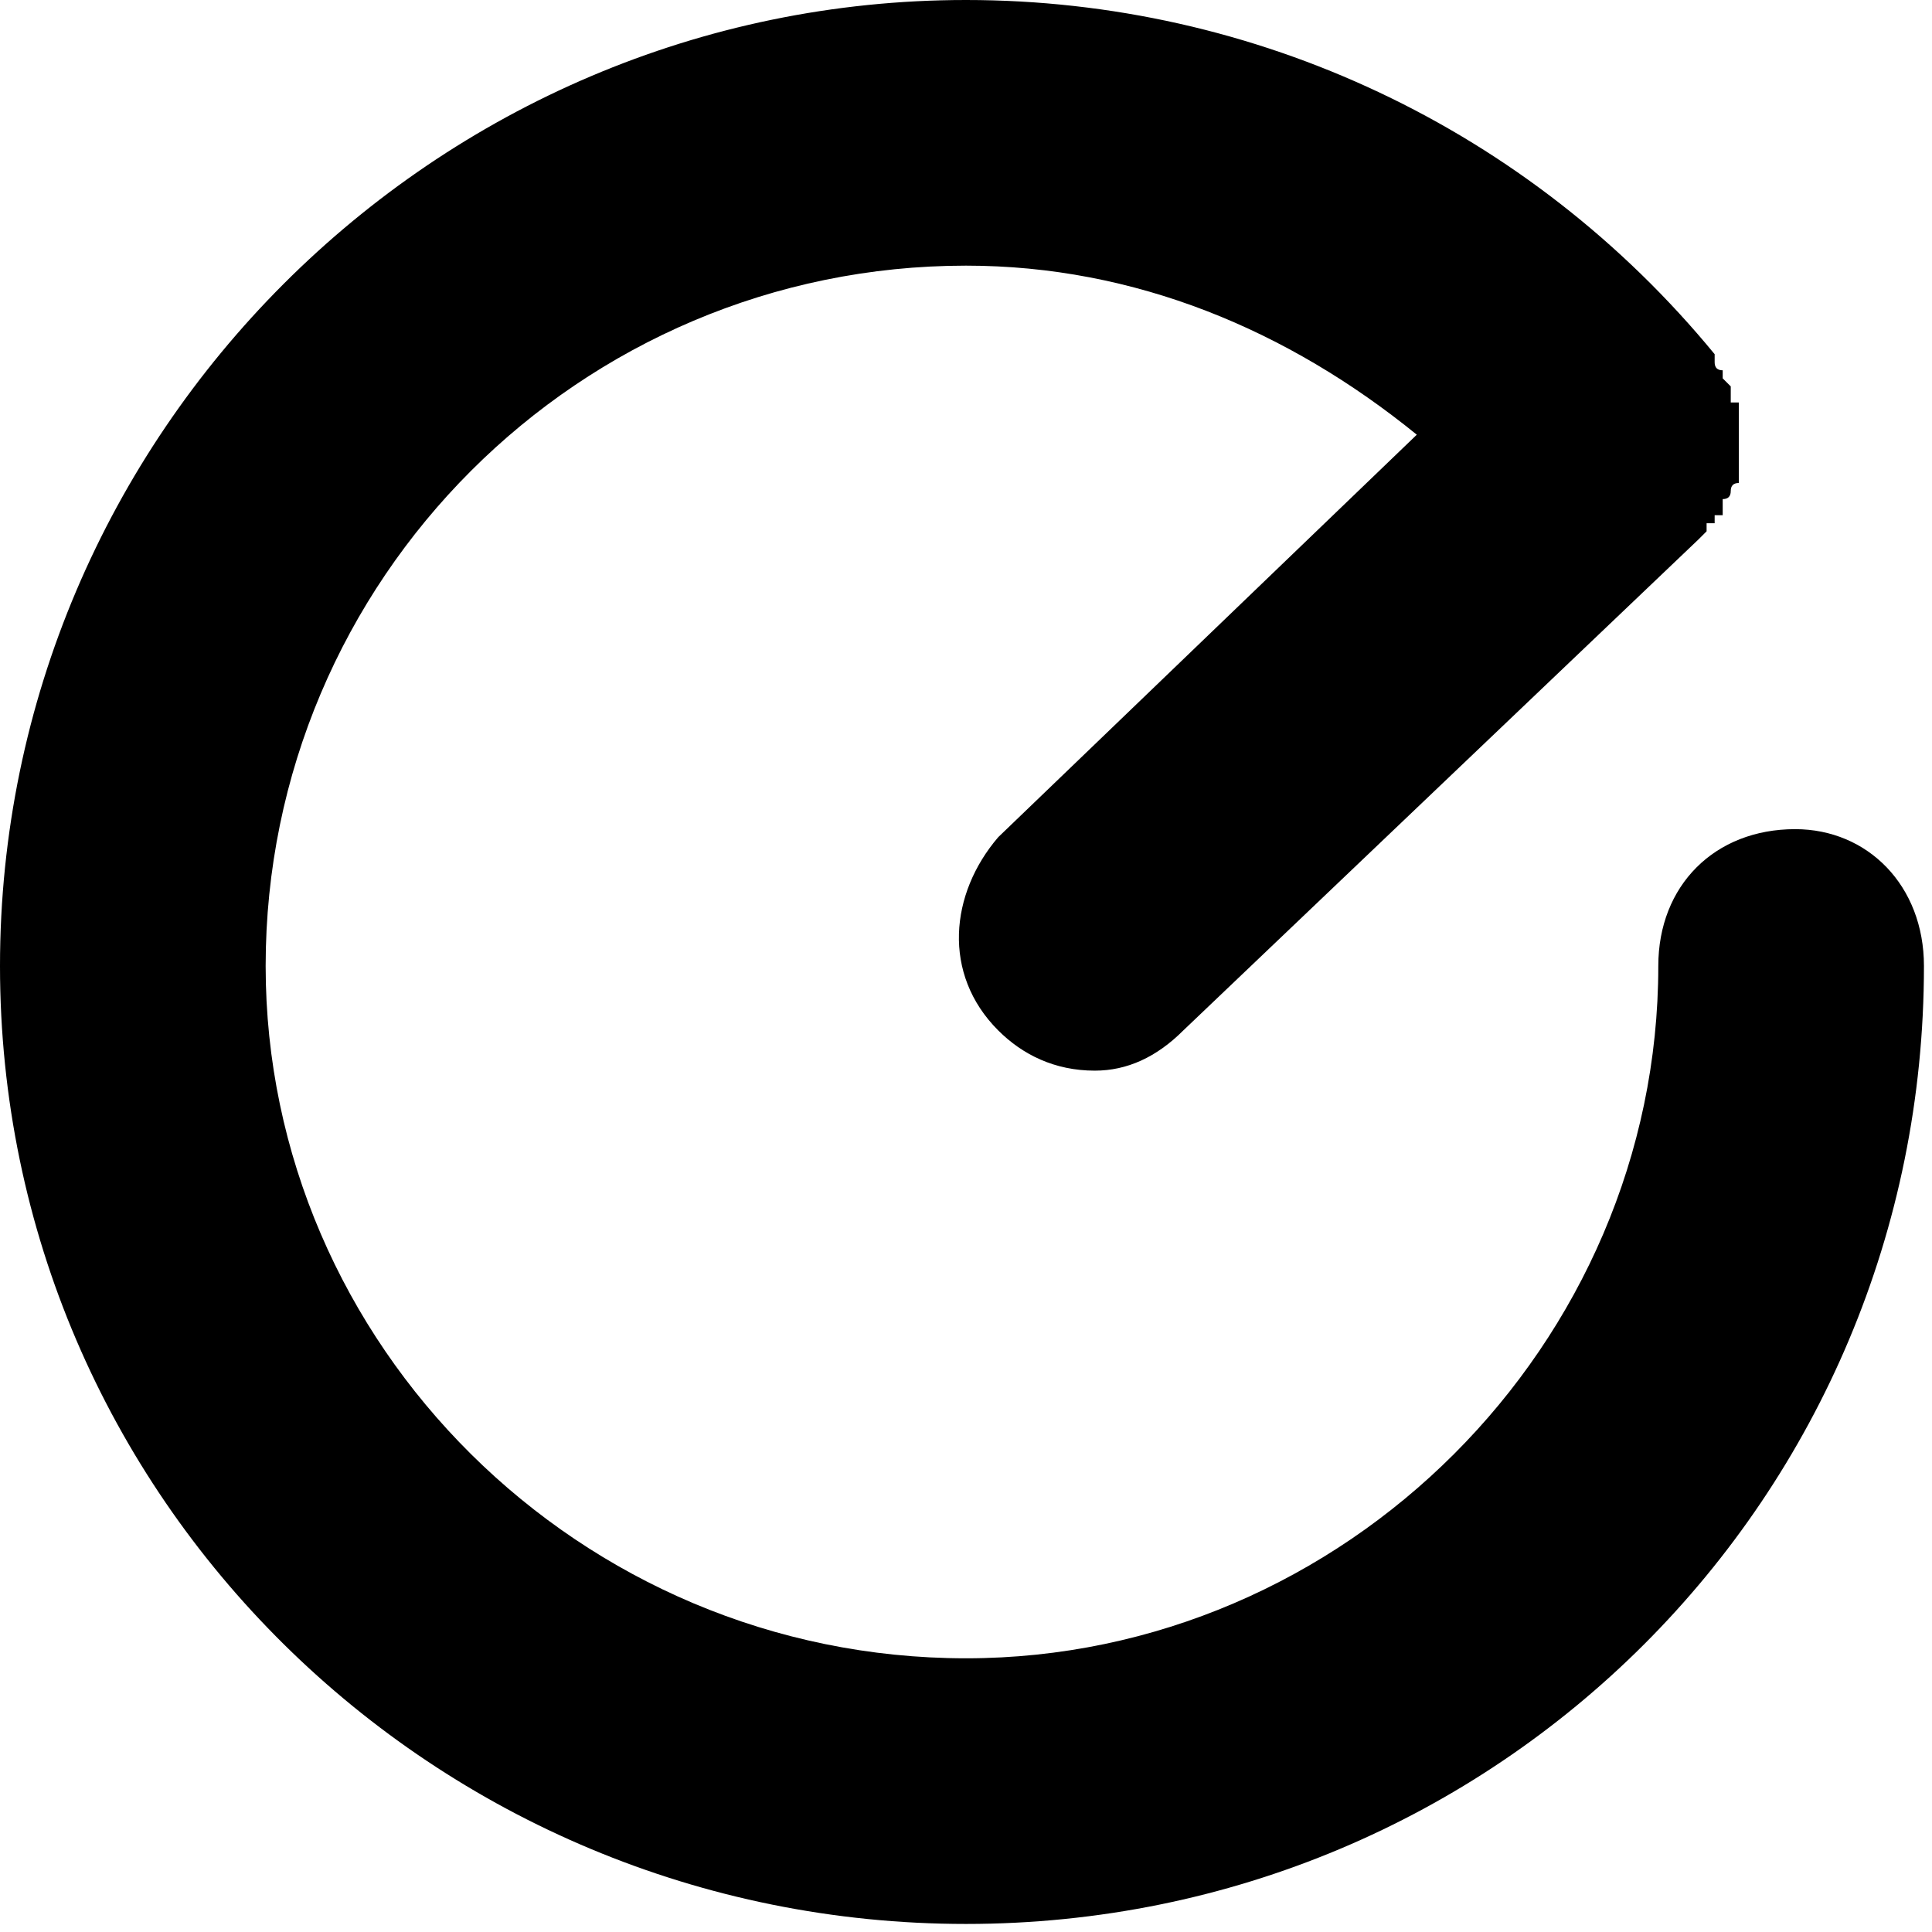
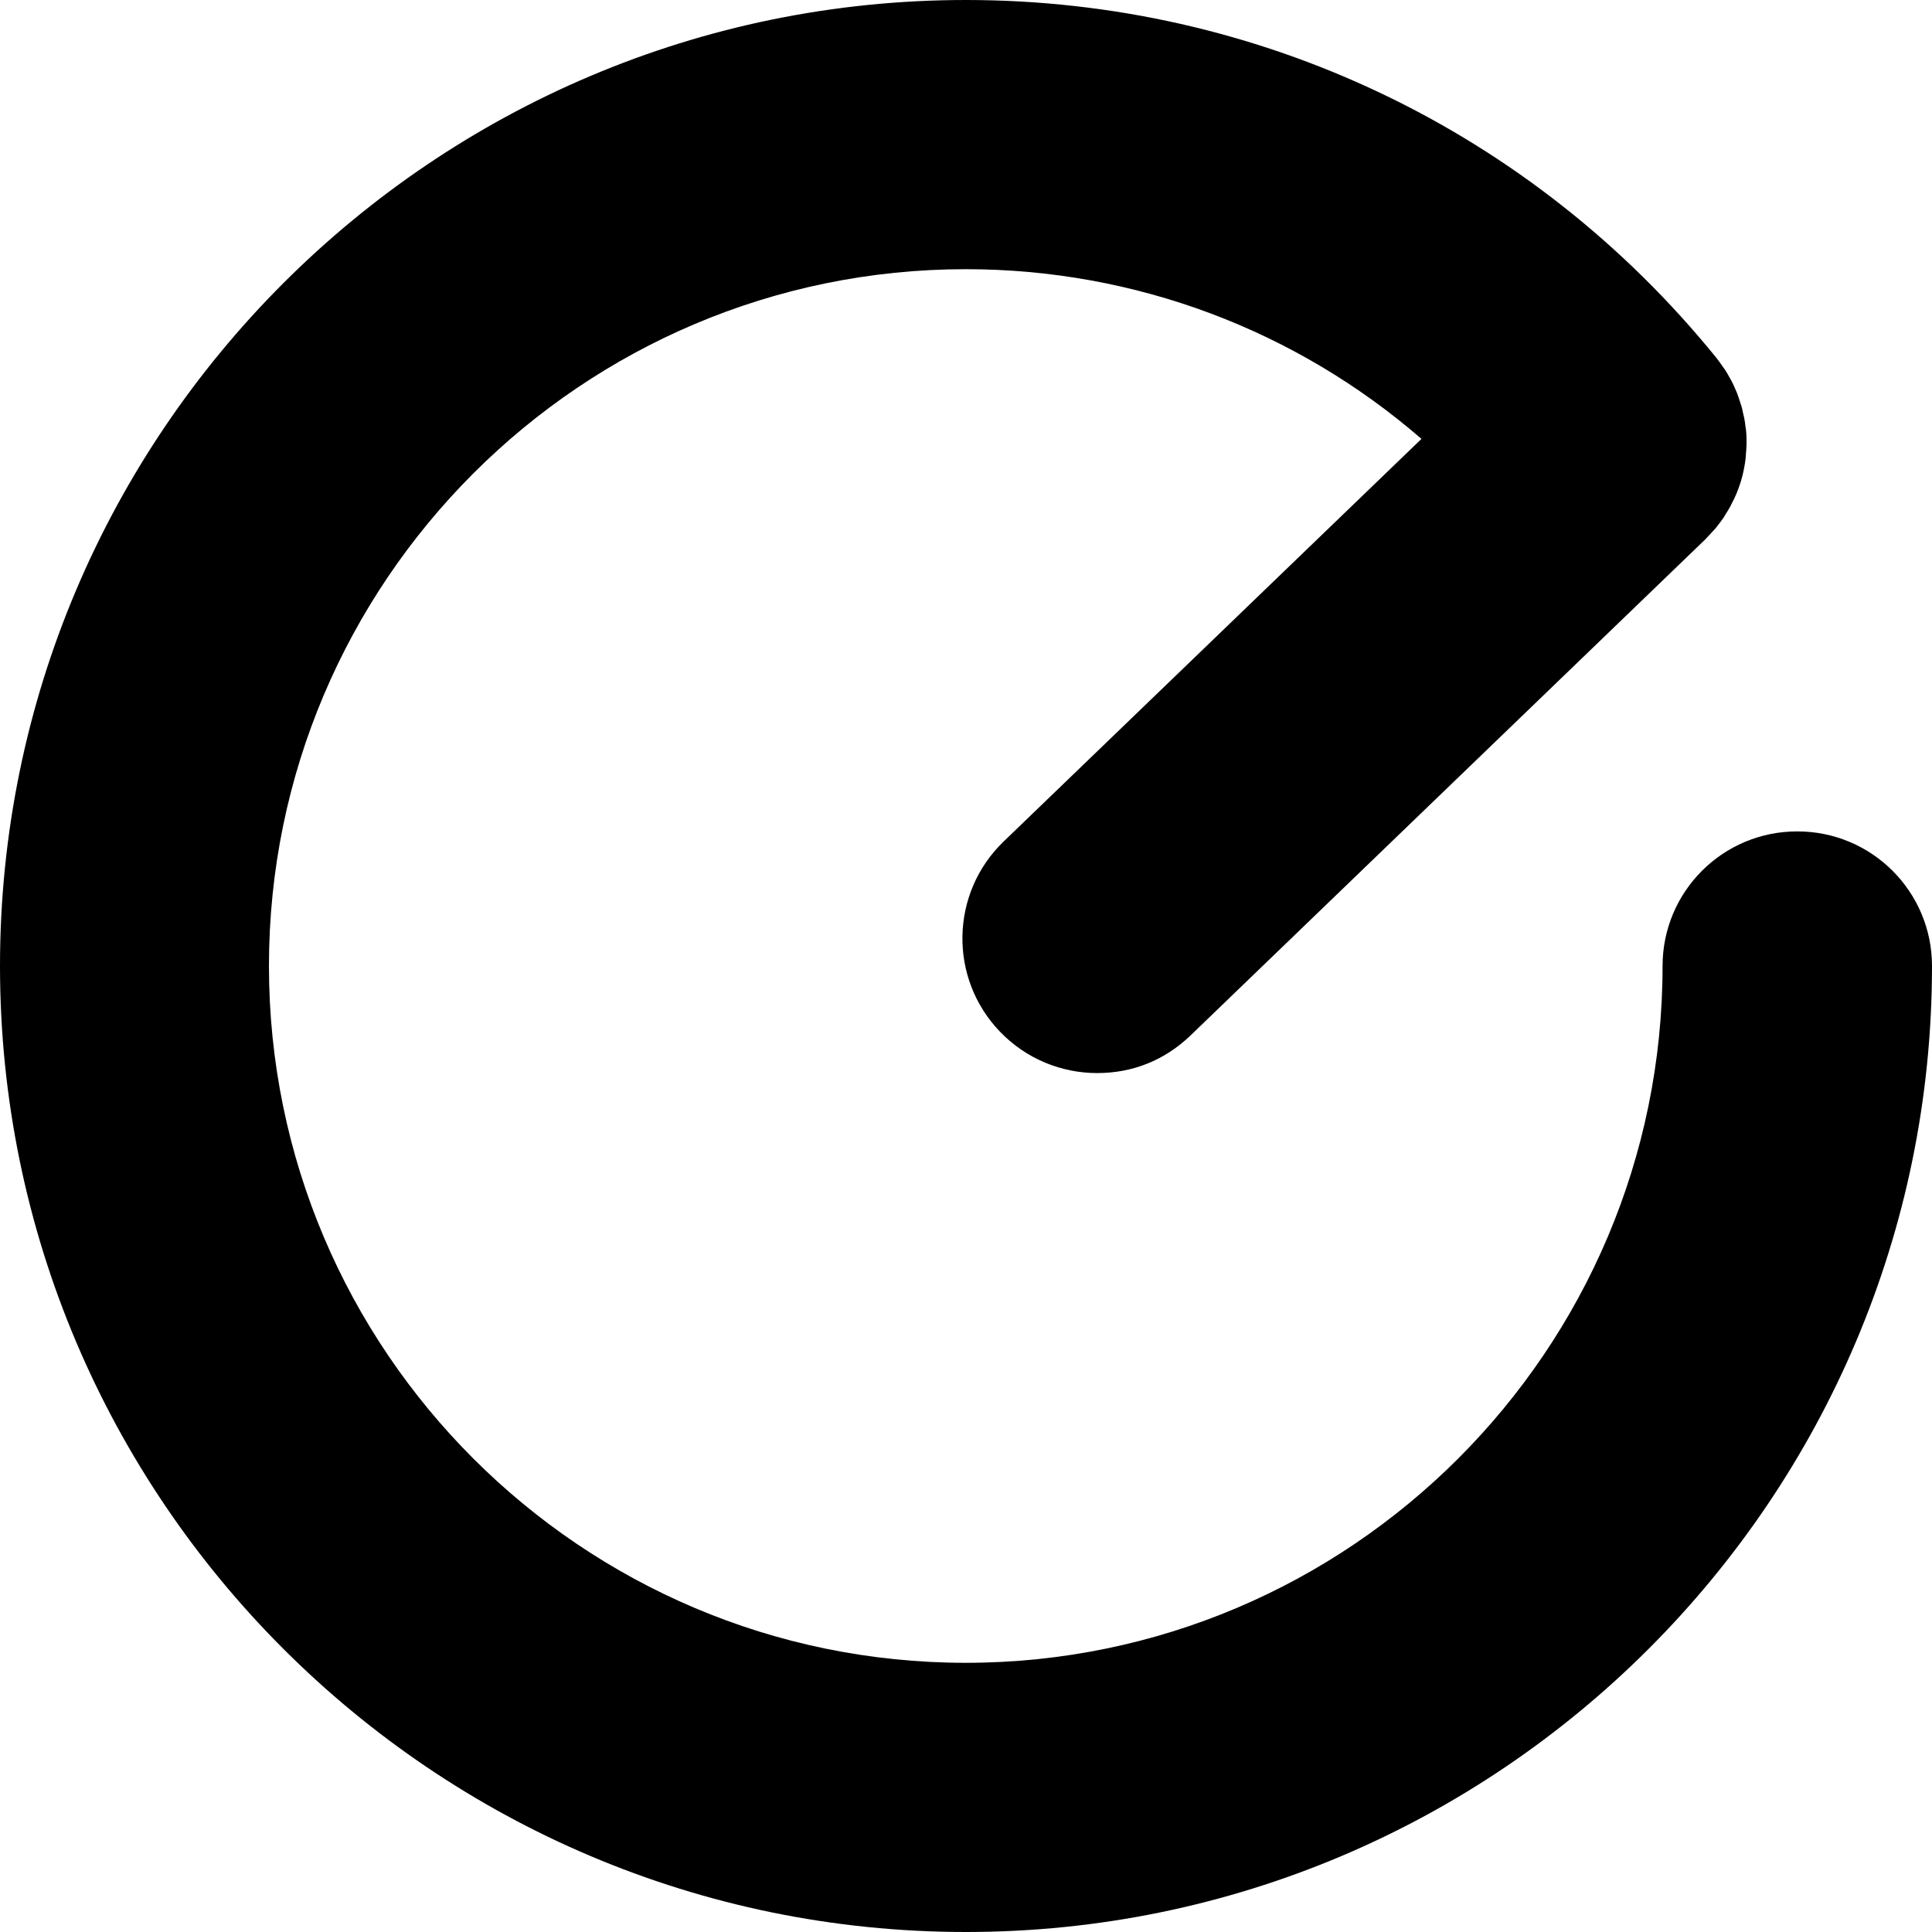
<svg xmlns="http://www.w3.org/2000/svg" version="1.2" viewBox="0 0 24 24" width="24" height="24">
  <style />
-   <path d="m12 0c-6.6 0-12 5.4-12 12 0 6.6 5.4 11.9 12 11.9 6.6 0 11.9-5.3 11.9-11.9 0-1-0.7-1.7-1.6-1.7-1 0-1.7 0.7-1.7 1.7 0 4.7-3.9 8.6-8.6 8.6-4.8 0-8.7-3.9-8.7-8.6 0-4.8 3.9-8.7 8.7-8.7 2.1 0 4 0.8 5.6 2.1l-5.2 5c-0.6 0.7-0.7 1.7 0 2.4 0.3 0.3 0.7 0.5 1.2 0.5q0.6 0 1.1-0.5l6.4-6.1q0 0 0 0 0.1-0.1 0.1-0.1 0 0 0-0.1 0.1 0 0.1 0 0 0 0-0.1 0.1 0 0.1 0 0-0.1 0-0.1 0 0 0-0.1 0.1 0 0.1-0.1 0 0 0 0 0-0.1 0.1-0.1 0 0 0 0 0-0.1 0-0.2 0 0 0 0 0-0.1 0-0.1 0-0.1 0-0.1 0 0 0-0.1 0-0.1 0-0.2 0 0 0 0 0-0.1 0-0.1 0 0 0-0.1 0 0 0-0.1 0 0-0.1 0 0-0.1 0-0.1 0-0.1 0-0.1 0 0-0.1-0.1 0 0 0 0 0-0.1 0-0.1-0.1 0-0.1-0.1 0 0 0-0.1 0 0 0 0c-2.3-2.8-5.7-4.4-9.3-4.4z" />
+   <path d="m 22.325,10.328 c -0.924,0 -1.672,0.748 -1.672,1.672 0,4.772 -3.882,8.656 -8.656,8.656 -4.773,0 -8.656,-3.882 -8.656,-8.656 0,-4.773 3.882,-8.656 8.656,-8.656 2.105,0 4.099,0.755 5.661,2.108 l -5.191,5.002 c -0.665,0.641 -0.684,1.7 -0.043,2.364 0.328,0.34 0.767,0.512 1.205,0.512 0.438,0 0.836,-0.156 1.161,-0.468 l 6.394,-6.162 c 0,0 0.009,-0.011 0.013,-0.014 0.013,-0.013 0.026,-0.028 0.039,-0.042 0.026,-0.028 0.052,-0.055 0.076,-0.082 0.012,-0.014 0.022,-0.029 0.033,-0.043 0.024,-0.03 0.047,-0.06 0.068,-0.092 0.008,-0.012 0.014,-0.025 0.022,-0.037 0.022,-0.034 0.043,-0.069 0.063,-0.105 0.005,-0.009 0.009,-0.018 0.013,-0.028 0.021,-0.039 0.041,-0.08 0.058,-0.12 0.003,-0.007 0.004,-0.012 0.007,-0.018 0.018,-0.044 0.034,-0.089 0.048,-0.133 0.001,-0.005 0.003,-0.009 0.004,-0.014 0.014,-0.047 0.026,-0.094 0.035,-0.141 0,-0.005 0.001,-0.012 0.003,-0.017 0.009,-0.047 0.017,-0.093 0.021,-0.14 0,-0.009 0,-0.018 10e-4,-0.026 0.004,-0.044 0.007,-0.088 0.008,-0.132 0,-0.013 0,-0.025 0,-0.038 0,-0.041 -0.001,-0.081 -0.005,-0.122 -10e-4,-0.016 -0.004,-0.031 -0.007,-0.048 -0.004,-0.037 -0.008,-0.075 -0.016,-0.111 -0.003,-0.018 -0.008,-0.035 -0.012,-0.052 -0.008,-0.035 -0.014,-0.071 -0.025,-0.105 -0.005,-0.017 -0.012,-0.035 -0.017,-0.052 -0.011,-0.034 -0.022,-0.069 -0.035,-0.103 -0.007,-0.016 -0.014,-0.031 -0.021,-0.048 -0.014,-0.034 -0.03,-0.069 -0.047,-0.102 -0.008,-0.016 -0.017,-0.03 -0.025,-0.044 -0.018,-0.034 -0.037,-0.067 -0.059,-0.1 -0.011,-0.016 -0.022,-0.031 -0.033,-0.046 -0.021,-0.03 -0.042,-0.06 -0.065,-0.09 -0.003,-0.003 -0.005,-0.007 -0.007,-0.009 C 19.032,1.62 15.634,0 12,0 5.383,0 0,5.383 0,12 0,18.617 5.383,24 12,24 c 6.617,0 12,-5.383 12,-12 0,-0.924 -0.748,-1.672 -1.672,-1.672 z" />
</svg>
